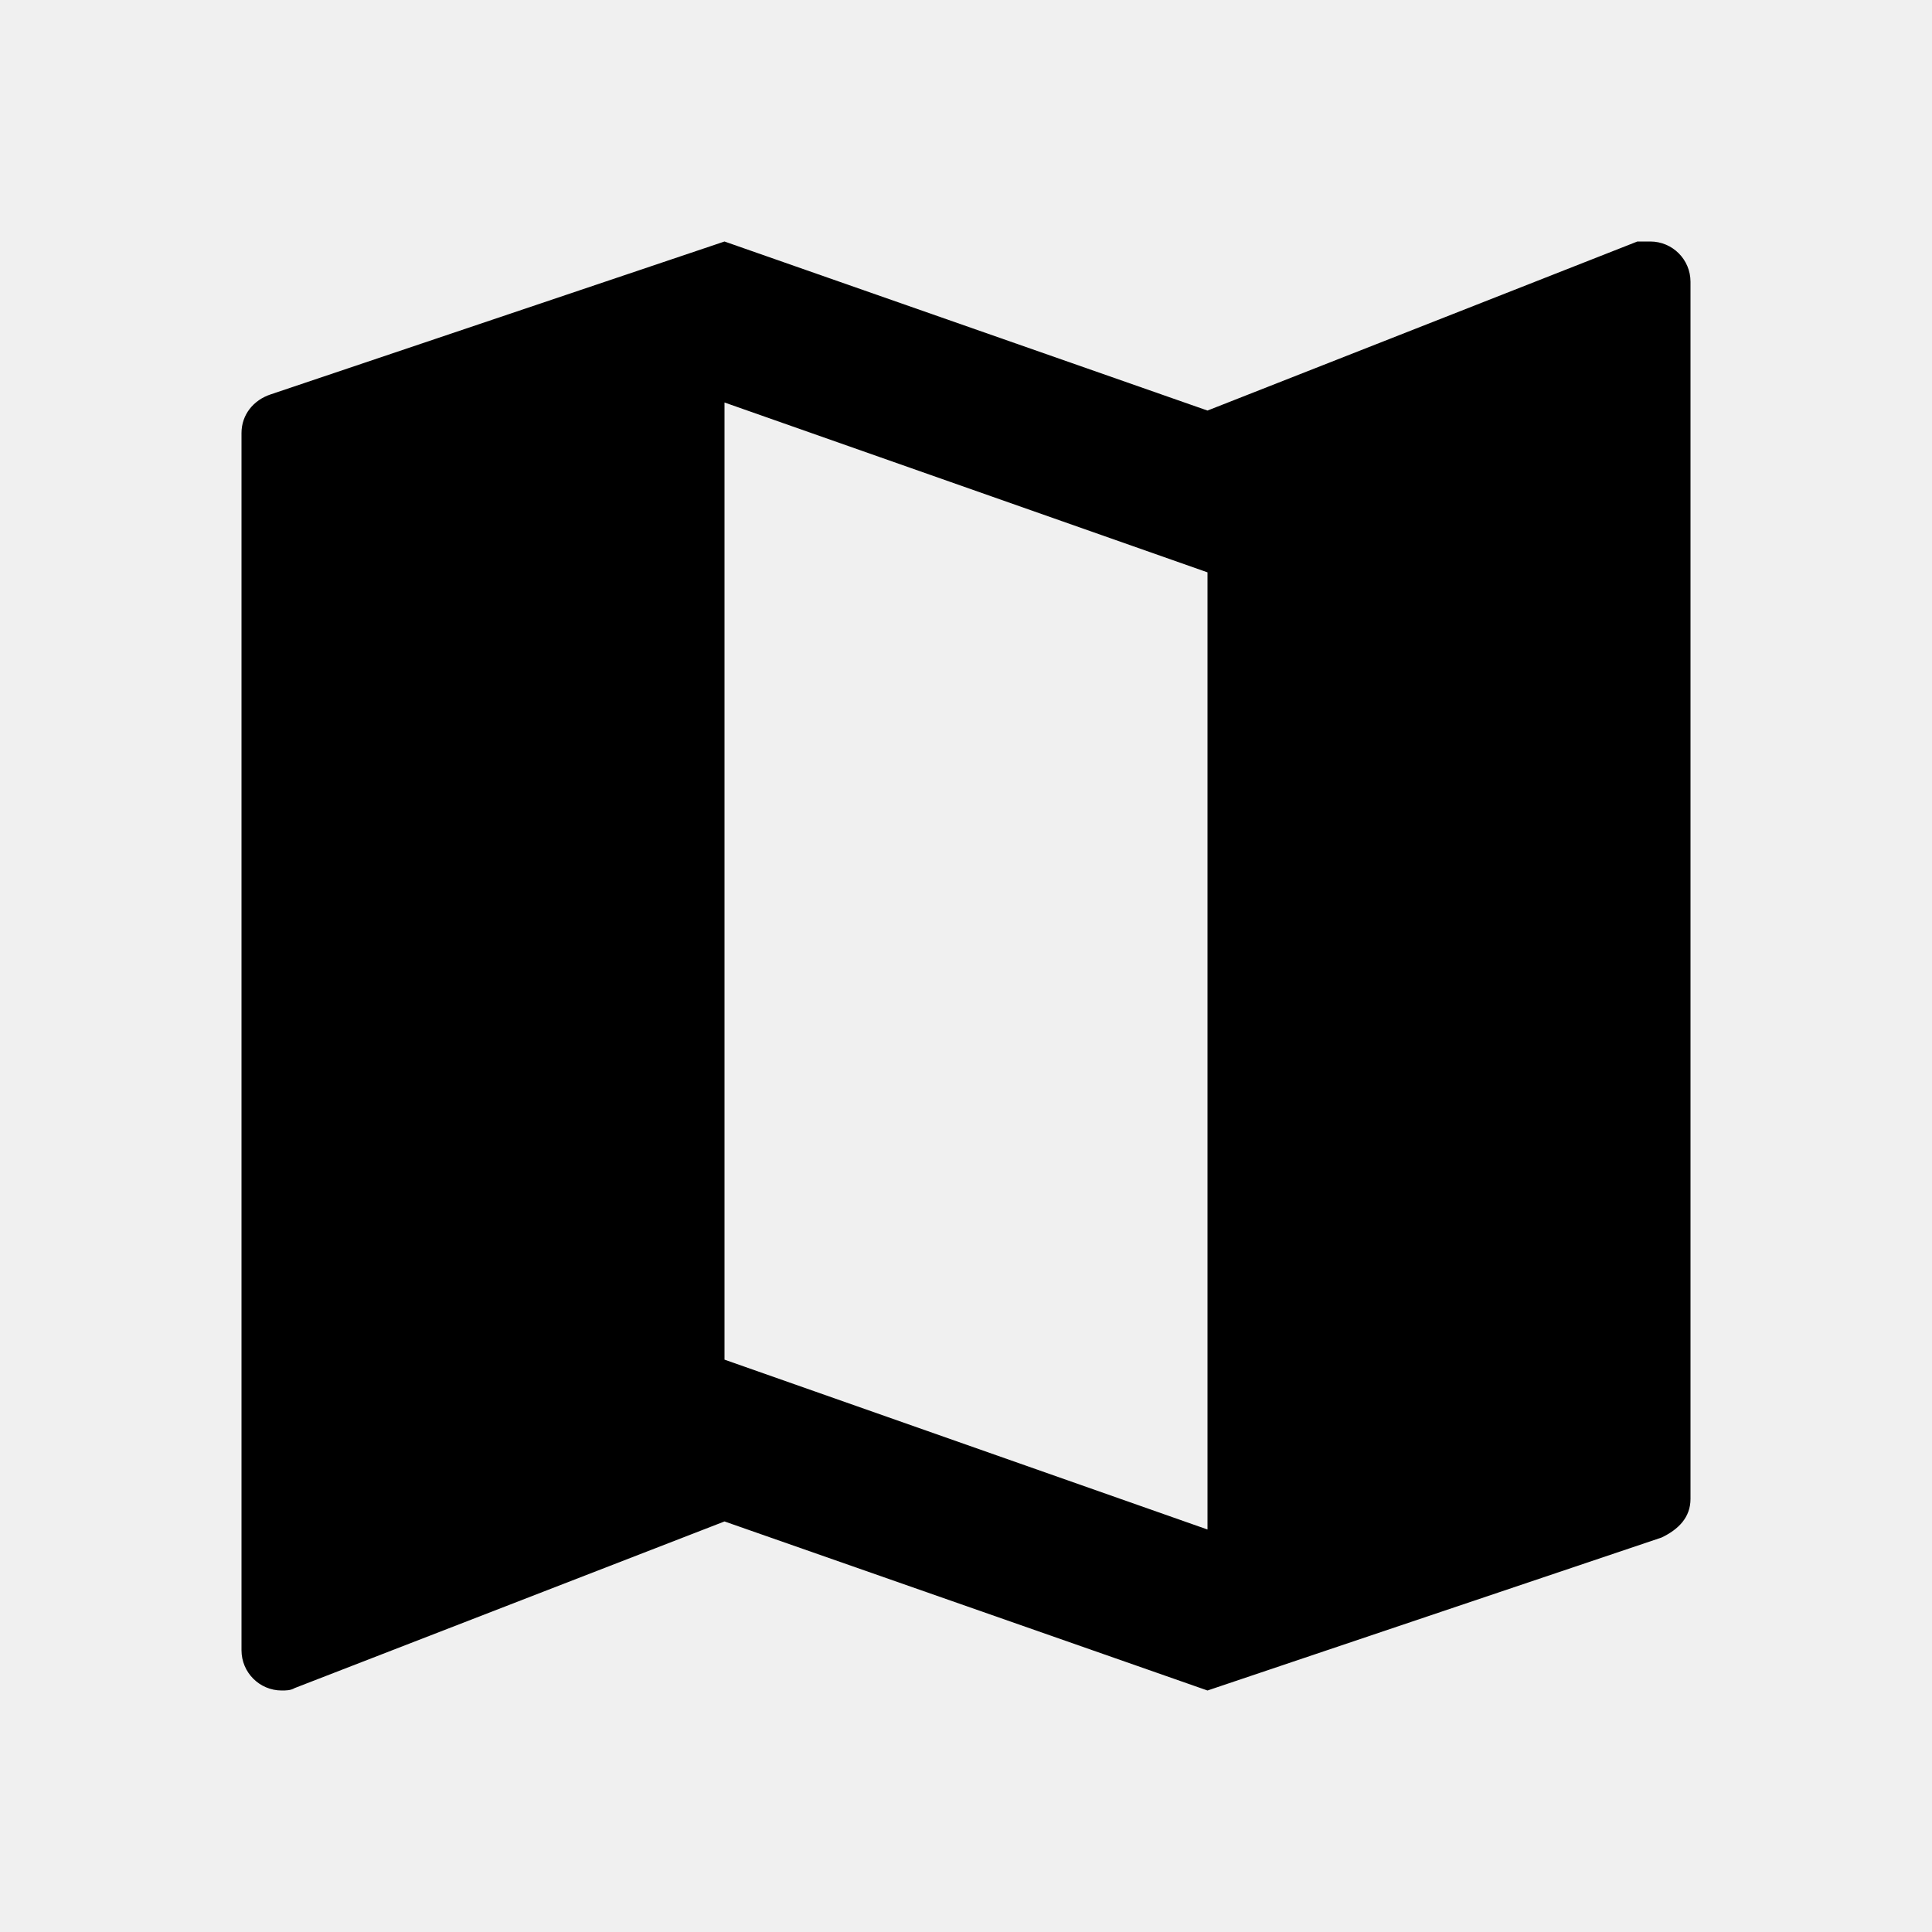
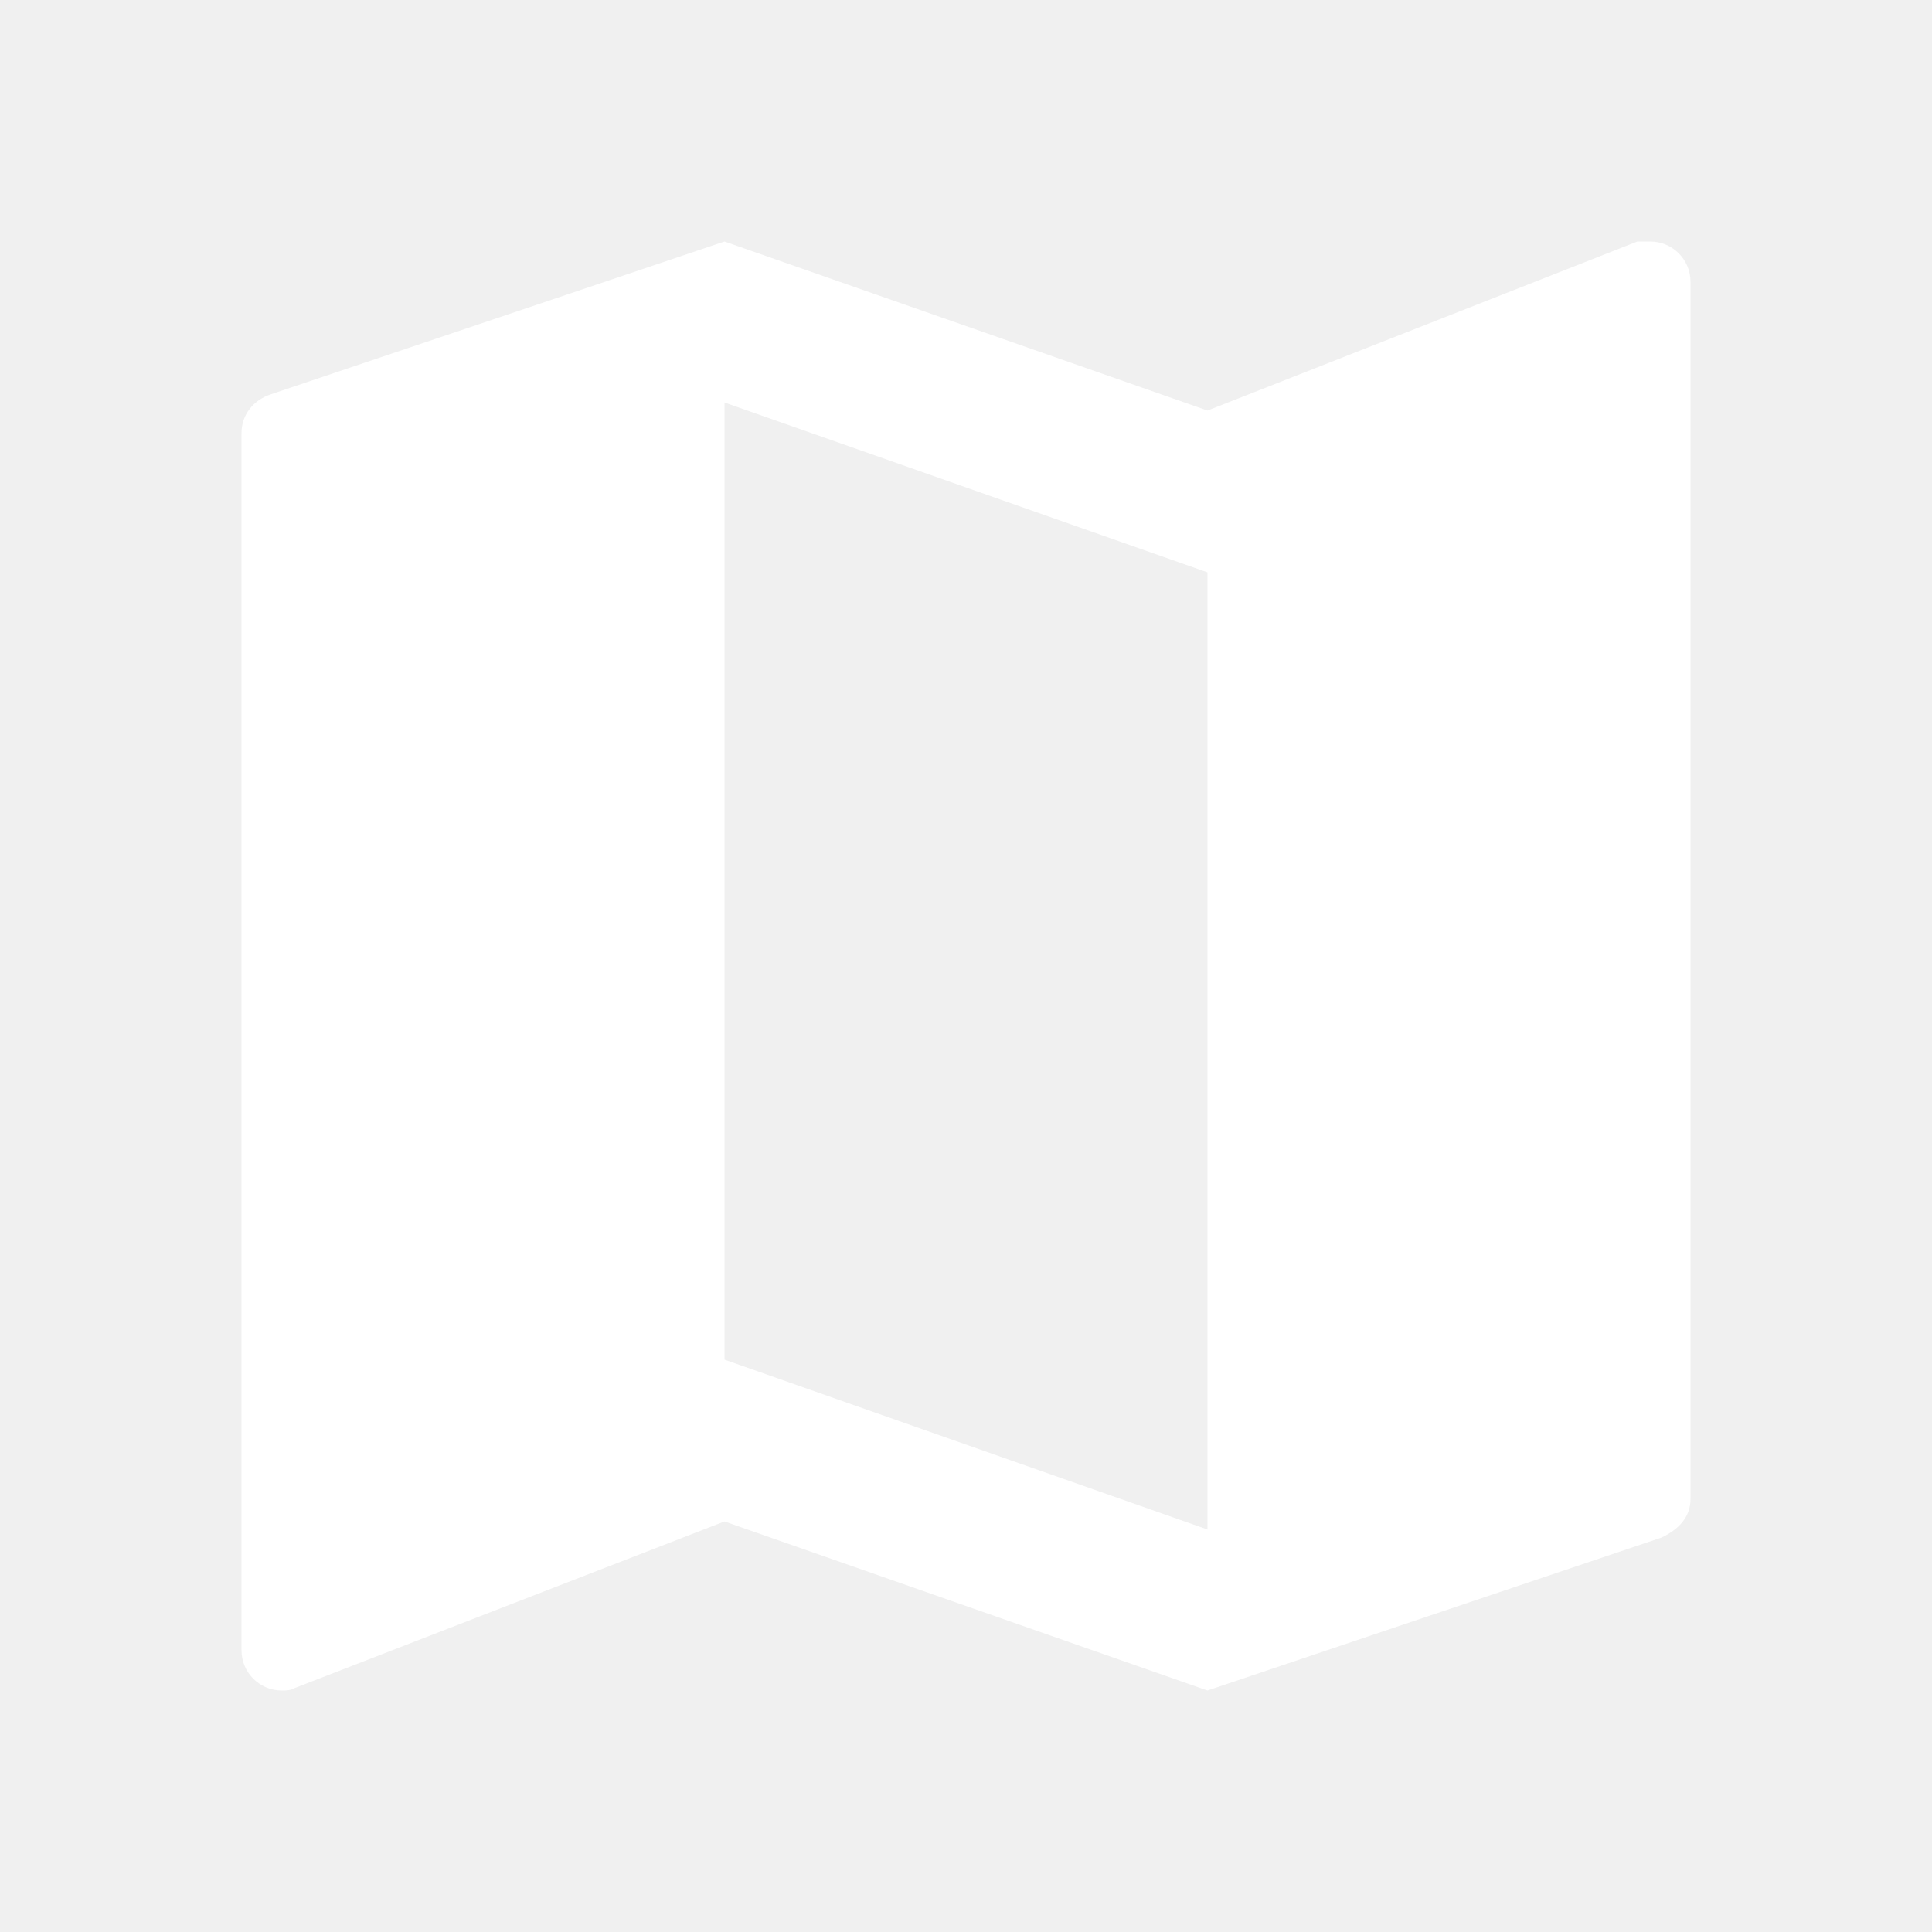
<svg xmlns="http://www.w3.org/2000/svg" version="1.1" width="24" height="24" viewBox="0 0 24 24">
-   <path d="M15,19L9,16.89V5L15,7.11M20.5,3C20.44,3 20.39,3 20.34,3L15,5.1L9,3L3.36,4.9C3.15,4.97 3,5.15 3,5.38V20.5A0.5,0.5 0 0,0 3.5,21C3.55,21 3.61,21 3.66,20.97L9,18.9L15,21L20.64,19.1C20.85,19 21,18.85 21,18.62V3.5A0.5,0.5 0 0,0 20.5,3Z" />
+   <path fill="#ffffff" d="M15,19L9,16.89V5L15,7.11M20.5,3C20.44,3 20.39,3 20.34,3L15,5.1L9,3L3.36,4.9C3.15,4.97 3,5.15 3,5.38V20.5A0.5,0.5 0 0,0 3.5,21C3.55,21 3.61,21 3.66,20.97L9,18.9L15,21L20.64,19.1C20.85,19 21,18.85 21,18.62V3.5A0.5,0.5 0 0,0 20.5,3Z" />
</svg>
